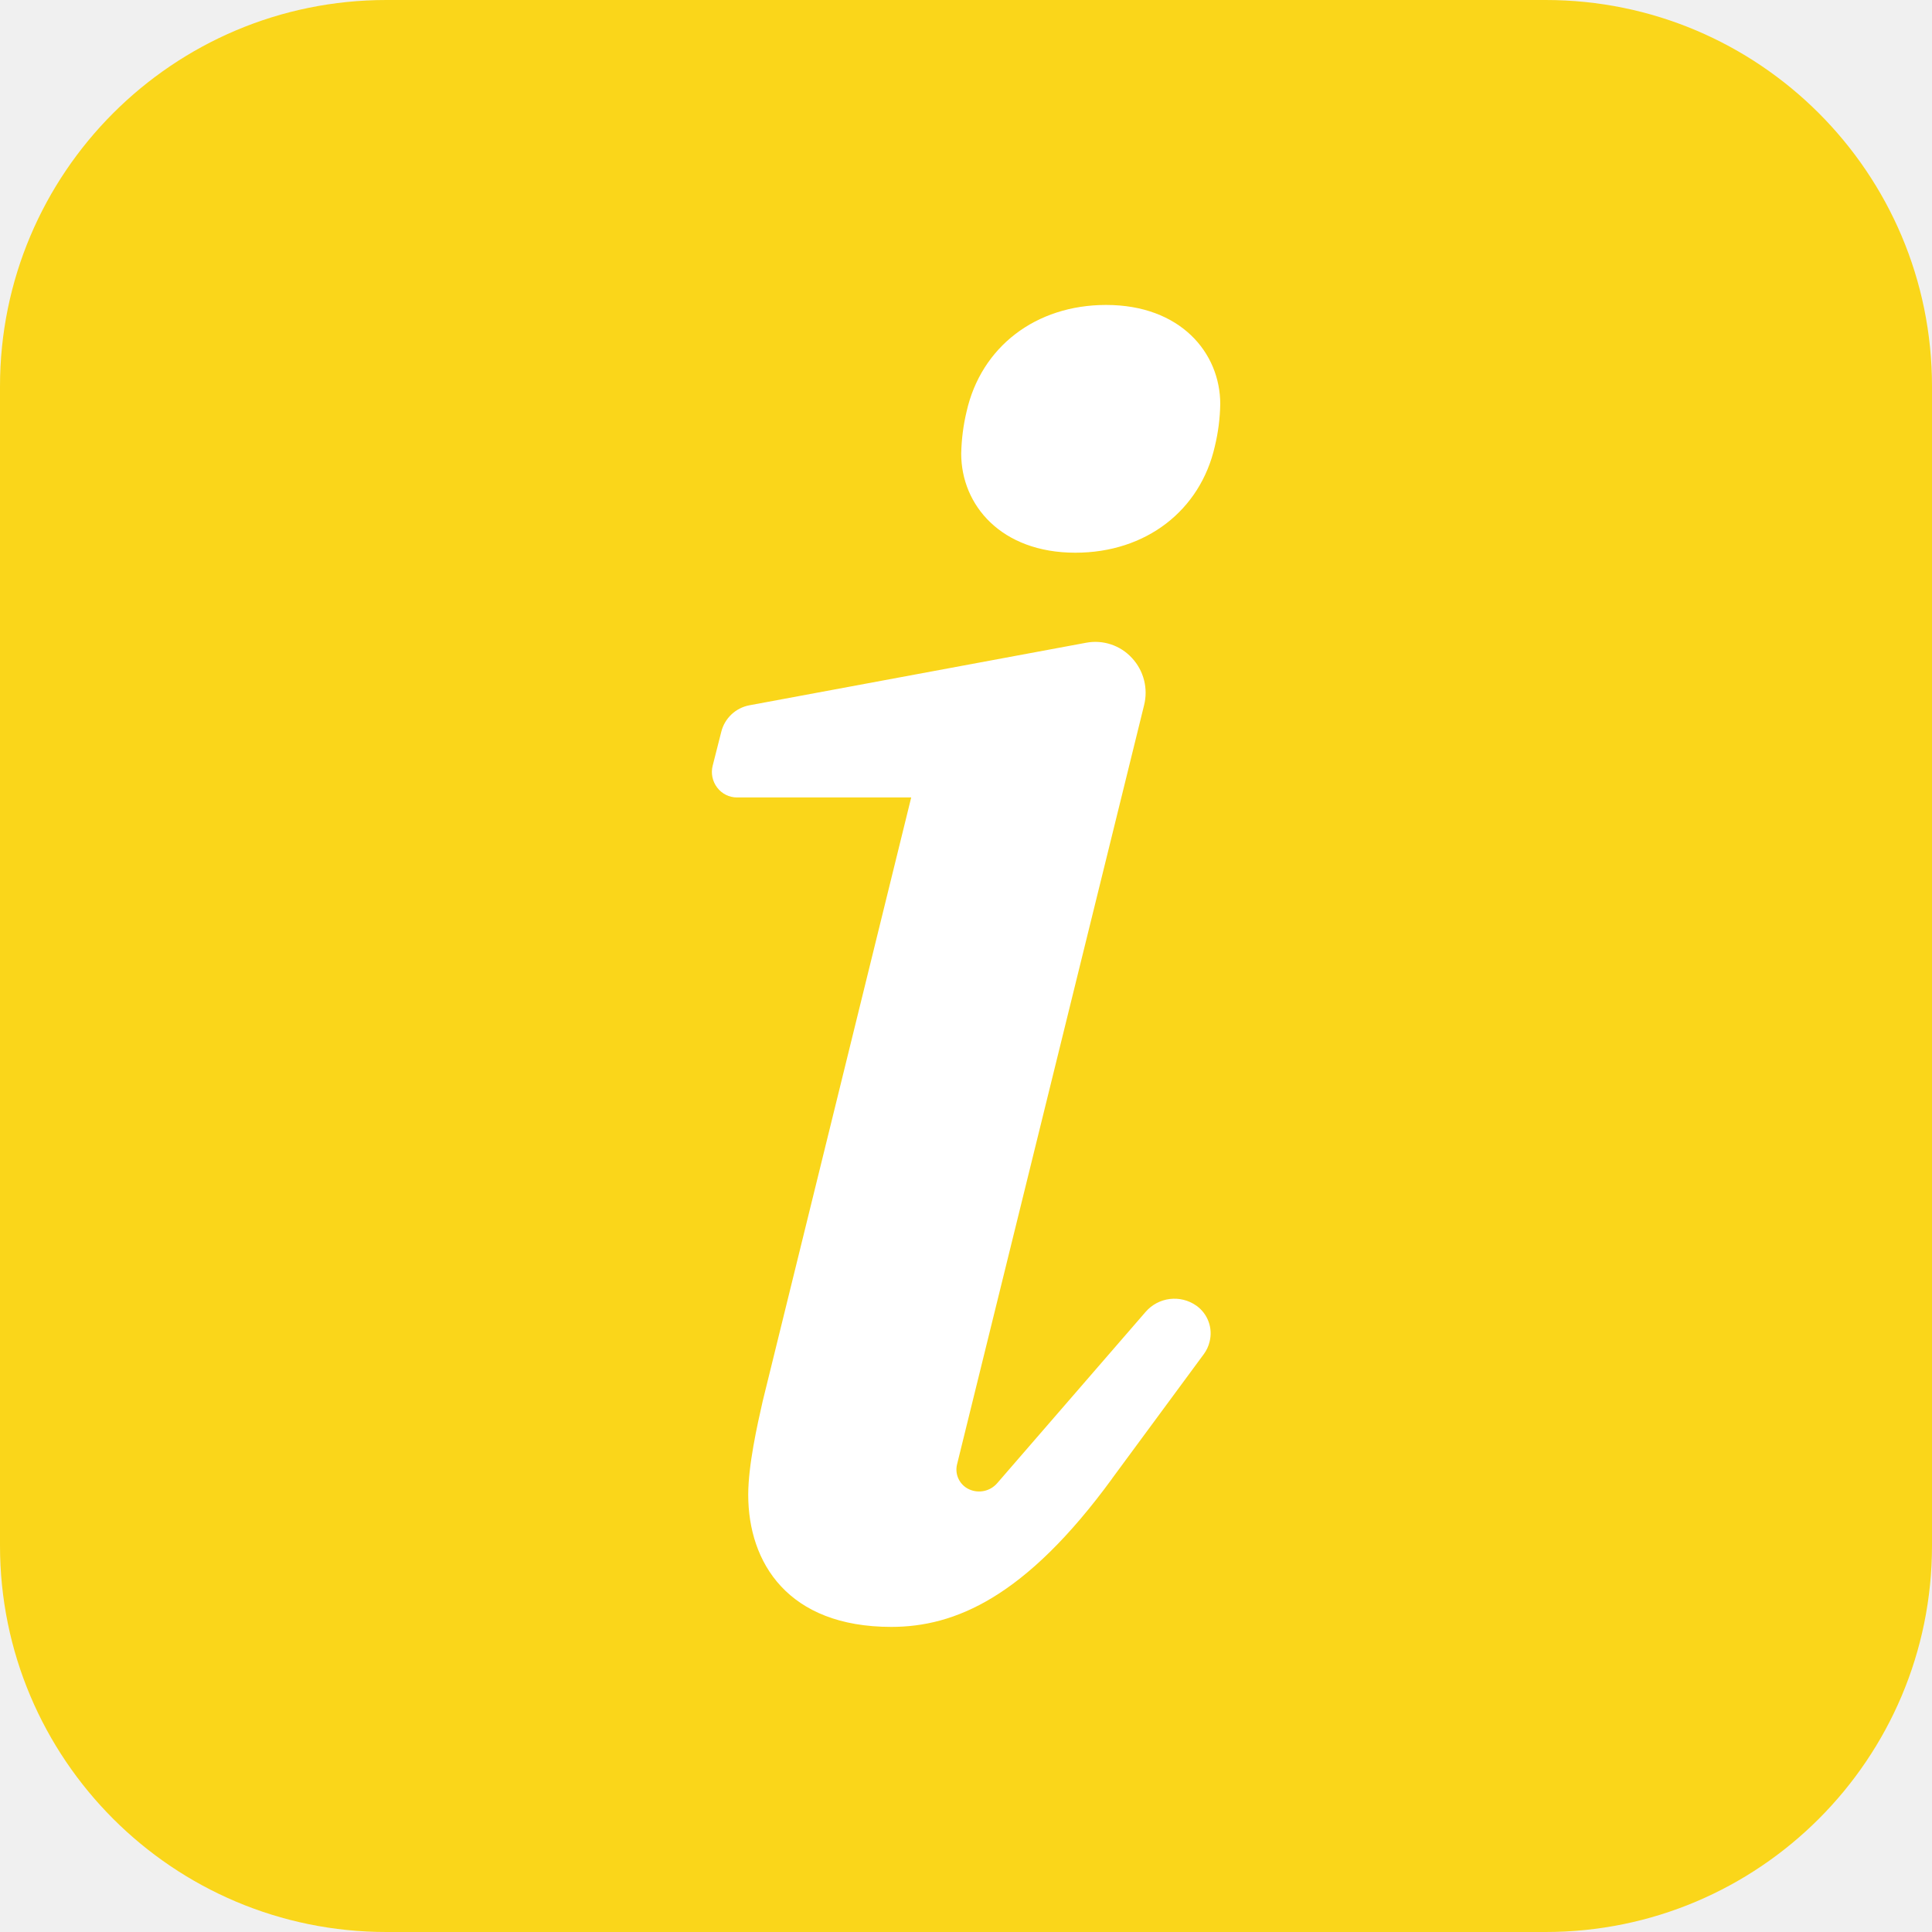
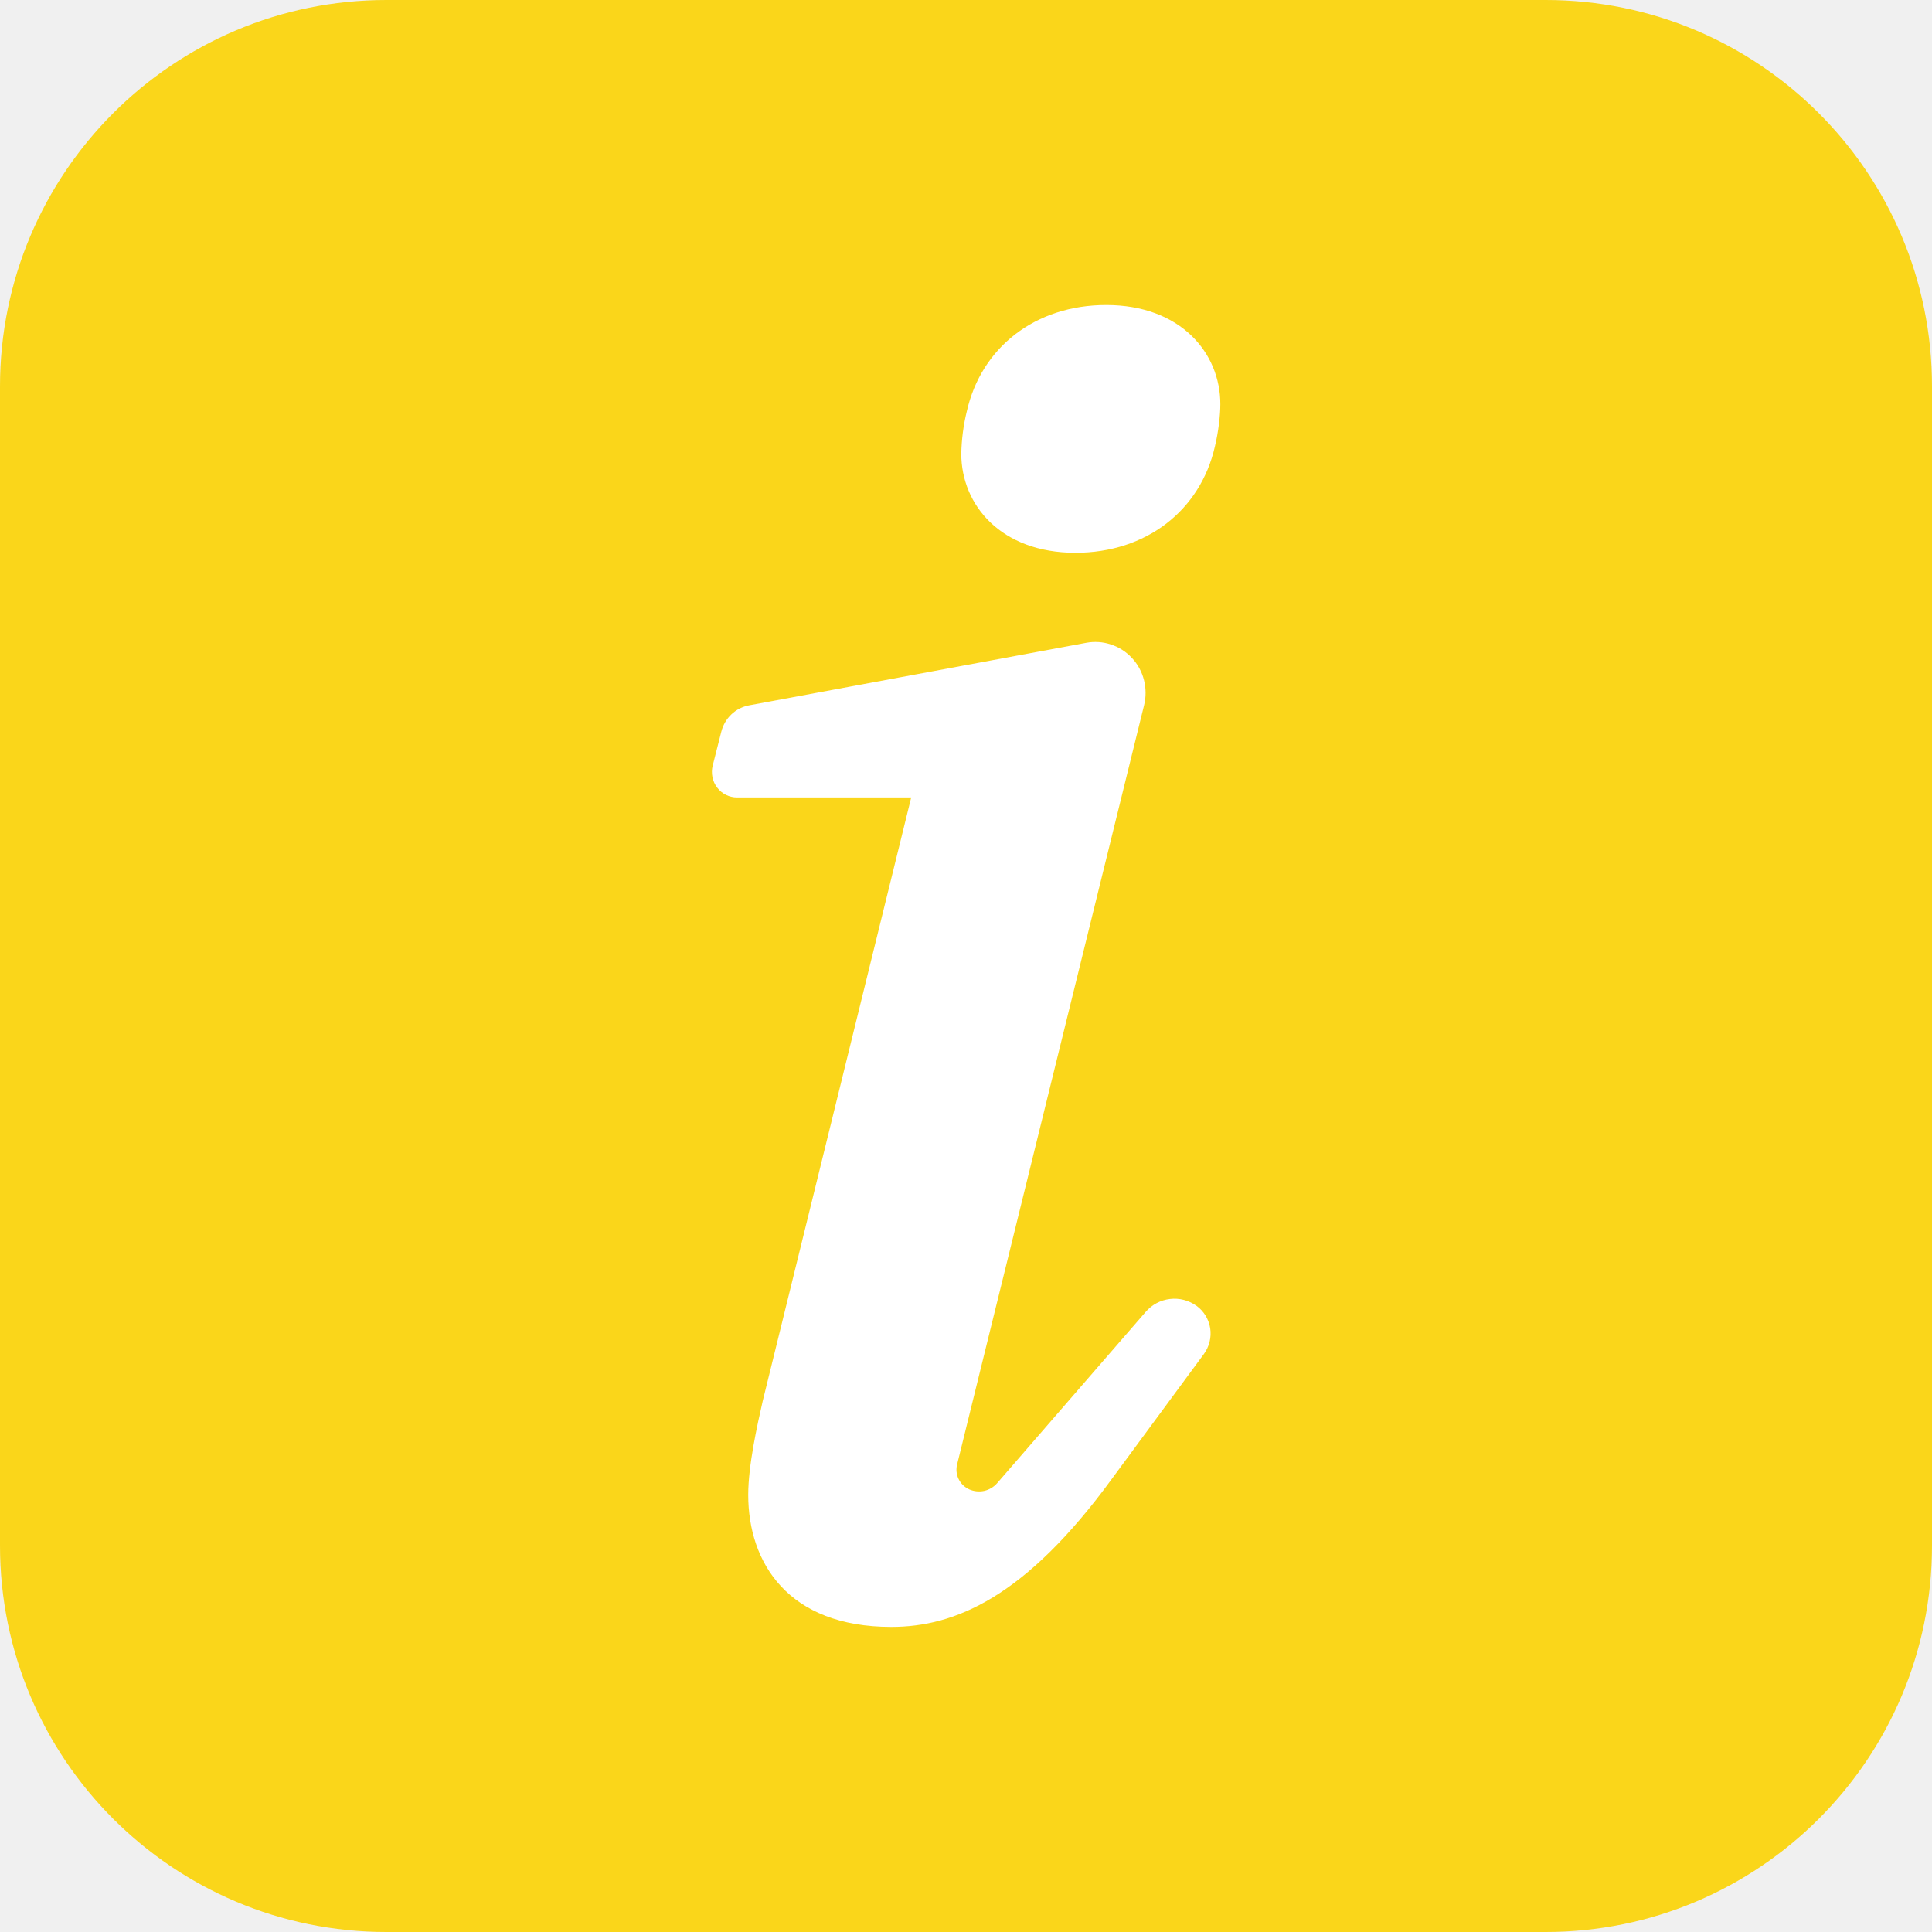
<svg xmlns="http://www.w3.org/2000/svg" width="25" height="25" viewBox="0 0 25 25" fill="none">
  <rect width="25" height="25" rx="5" fill="#FAD61A" />
-   <path fill-rule="evenodd" clip-rule="evenodd" d="M14.393 19.13c-1.126 1.543-2.04 1.922-2.86 1.922-1.336 0-1.851-.83-1.851-1.71 0-.38.117-.902.187-1.21l1.922-7.813H9.538a.32.32 0 01-.257-.127.331.331 0 01-.059-.284l.112-.441a.463.463 0 01.36-.34l4.361-.81a.642.642 0 01.593.198.66.66 0 01.156.612l-2.42 9.823a.281.281 0 00.157.322.31.31 0 00.363-.08l1.92-2.216a.493.493 0 01.658-.08.439.439 0 01.17.466.443.443 0 01-.073.158l-1.187 1.61zM15.72 5.775c-.188.83-.891 1.377-1.805 1.377-.961 0-1.477-.617-1.477-1.282.004-.184.027-.368.07-.546.188-.832.891-1.378 1.805-1.378.961 0 1.477.618 1.477 1.283a2.5 2.5 0 01-.07.546z" fill="#fff" />
+   <path fill-rule="evenodd" clip-rule="evenodd" d="M14.393 19.129C13.268 20.673 12.354 21.052 11.533 21.052C10.197 21.052 9.682 20.221 9.682 19.343C9.682 18.963 9.799 18.44 9.869 18.132L11.791 10.319H9.538C9.489 10.319 9.44 10.308 9.395 10.286C9.35 10.264 9.311 10.232 9.281 10.192C9.25 10.152 9.229 10.106 9.219 10.057C9.209 10.007 9.21 9.956 9.222 9.908L9.334 9.467C9.356 9.381 9.401 9.304 9.465 9.243C9.528 9.183 9.608 9.143 9.693 9.127L14.055 8.318C14.162 8.298 14.273 8.305 14.376 8.34C14.48 8.374 14.573 8.434 14.648 8.515C14.723 8.595 14.776 8.694 14.803 8.8C14.83 8.907 14.831 9.02 14.804 9.127L12.385 18.95C12.369 19.013 12.376 19.081 12.405 19.14C12.433 19.198 12.482 19.245 12.541 19.272C12.602 19.299 12.67 19.306 12.736 19.292C12.801 19.277 12.86 19.242 12.904 19.191L14.825 16.976C14.905 16.883 15.017 16.823 15.139 16.809C15.26 16.794 15.382 16.826 15.482 16.897C15.53 16.931 15.569 16.974 15.6 17.024C15.63 17.074 15.651 17.13 15.66 17.188C15.669 17.246 15.666 17.305 15.652 17.362C15.638 17.419 15.613 17.473 15.579 17.52L14.393 19.129ZM15.721 5.776C15.533 6.607 14.83 7.153 13.916 7.153C12.955 7.153 12.439 6.536 12.439 5.871C12.443 5.687 12.466 5.503 12.51 5.325C12.697 4.493 13.4 3.947 14.314 3.947C15.275 3.947 15.791 4.565 15.791 5.23C15.791 5.372 15.767 5.586 15.721 5.776Z" fill="white" />
</svg>
